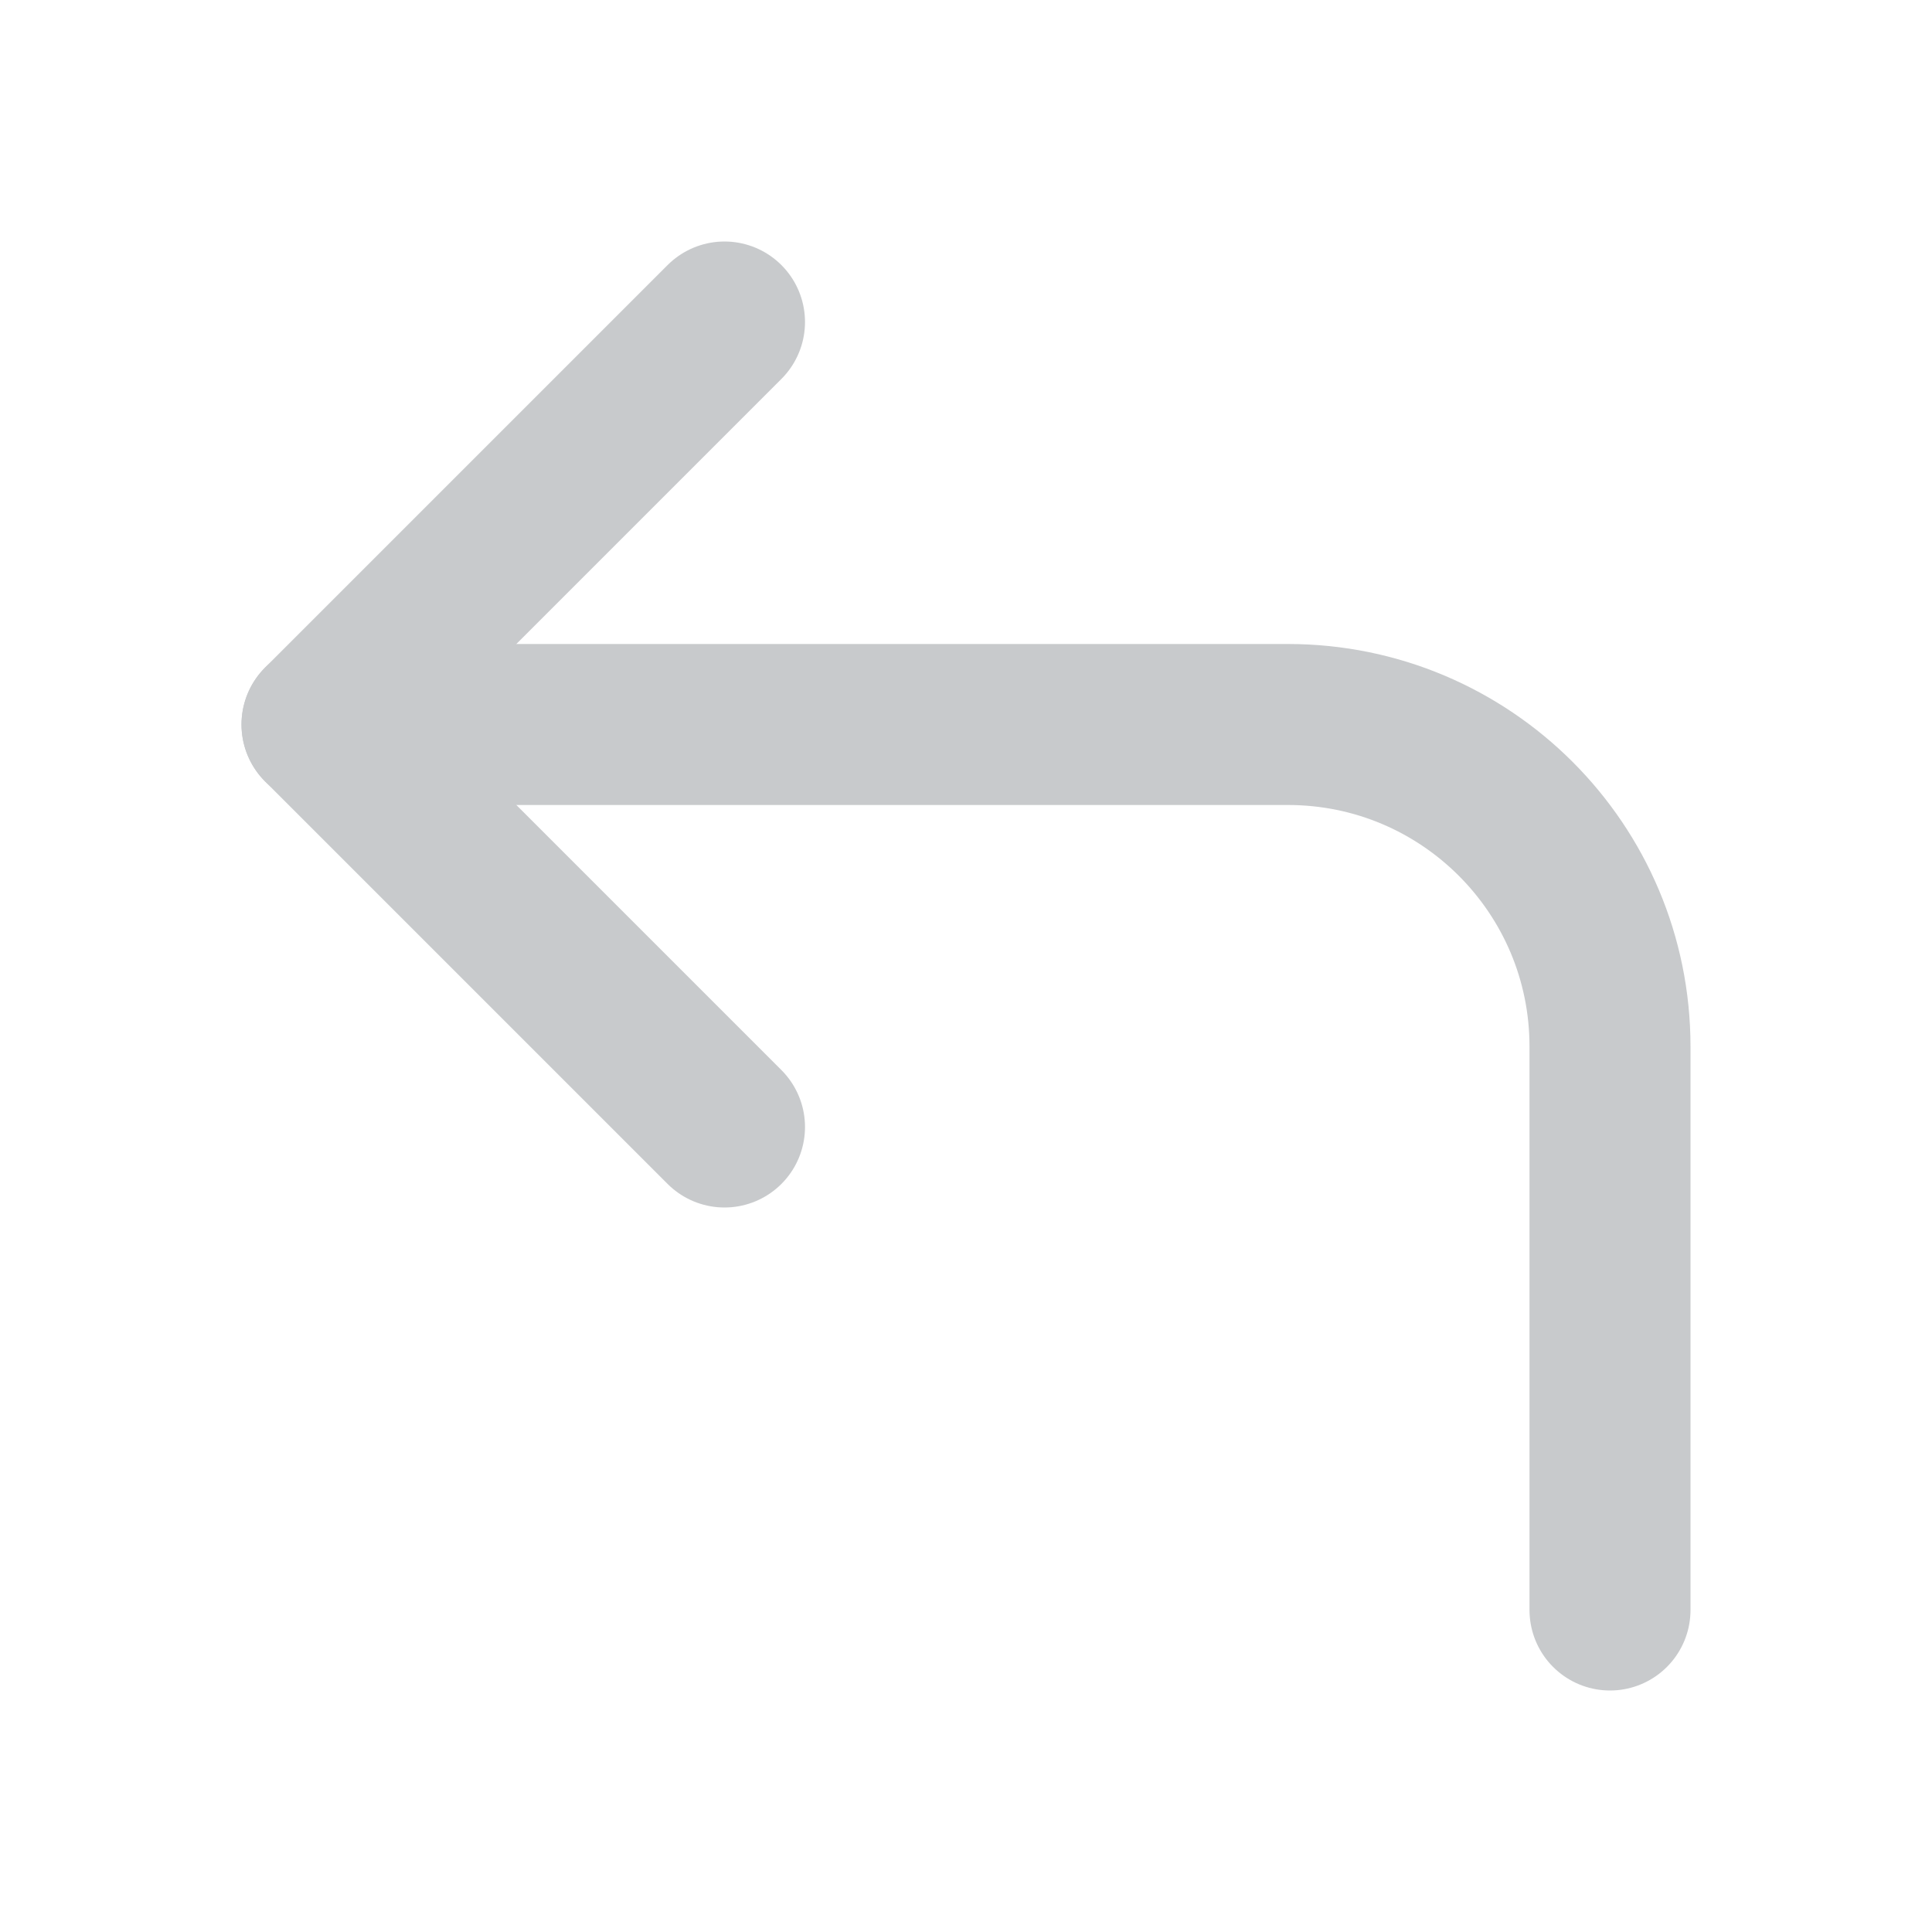
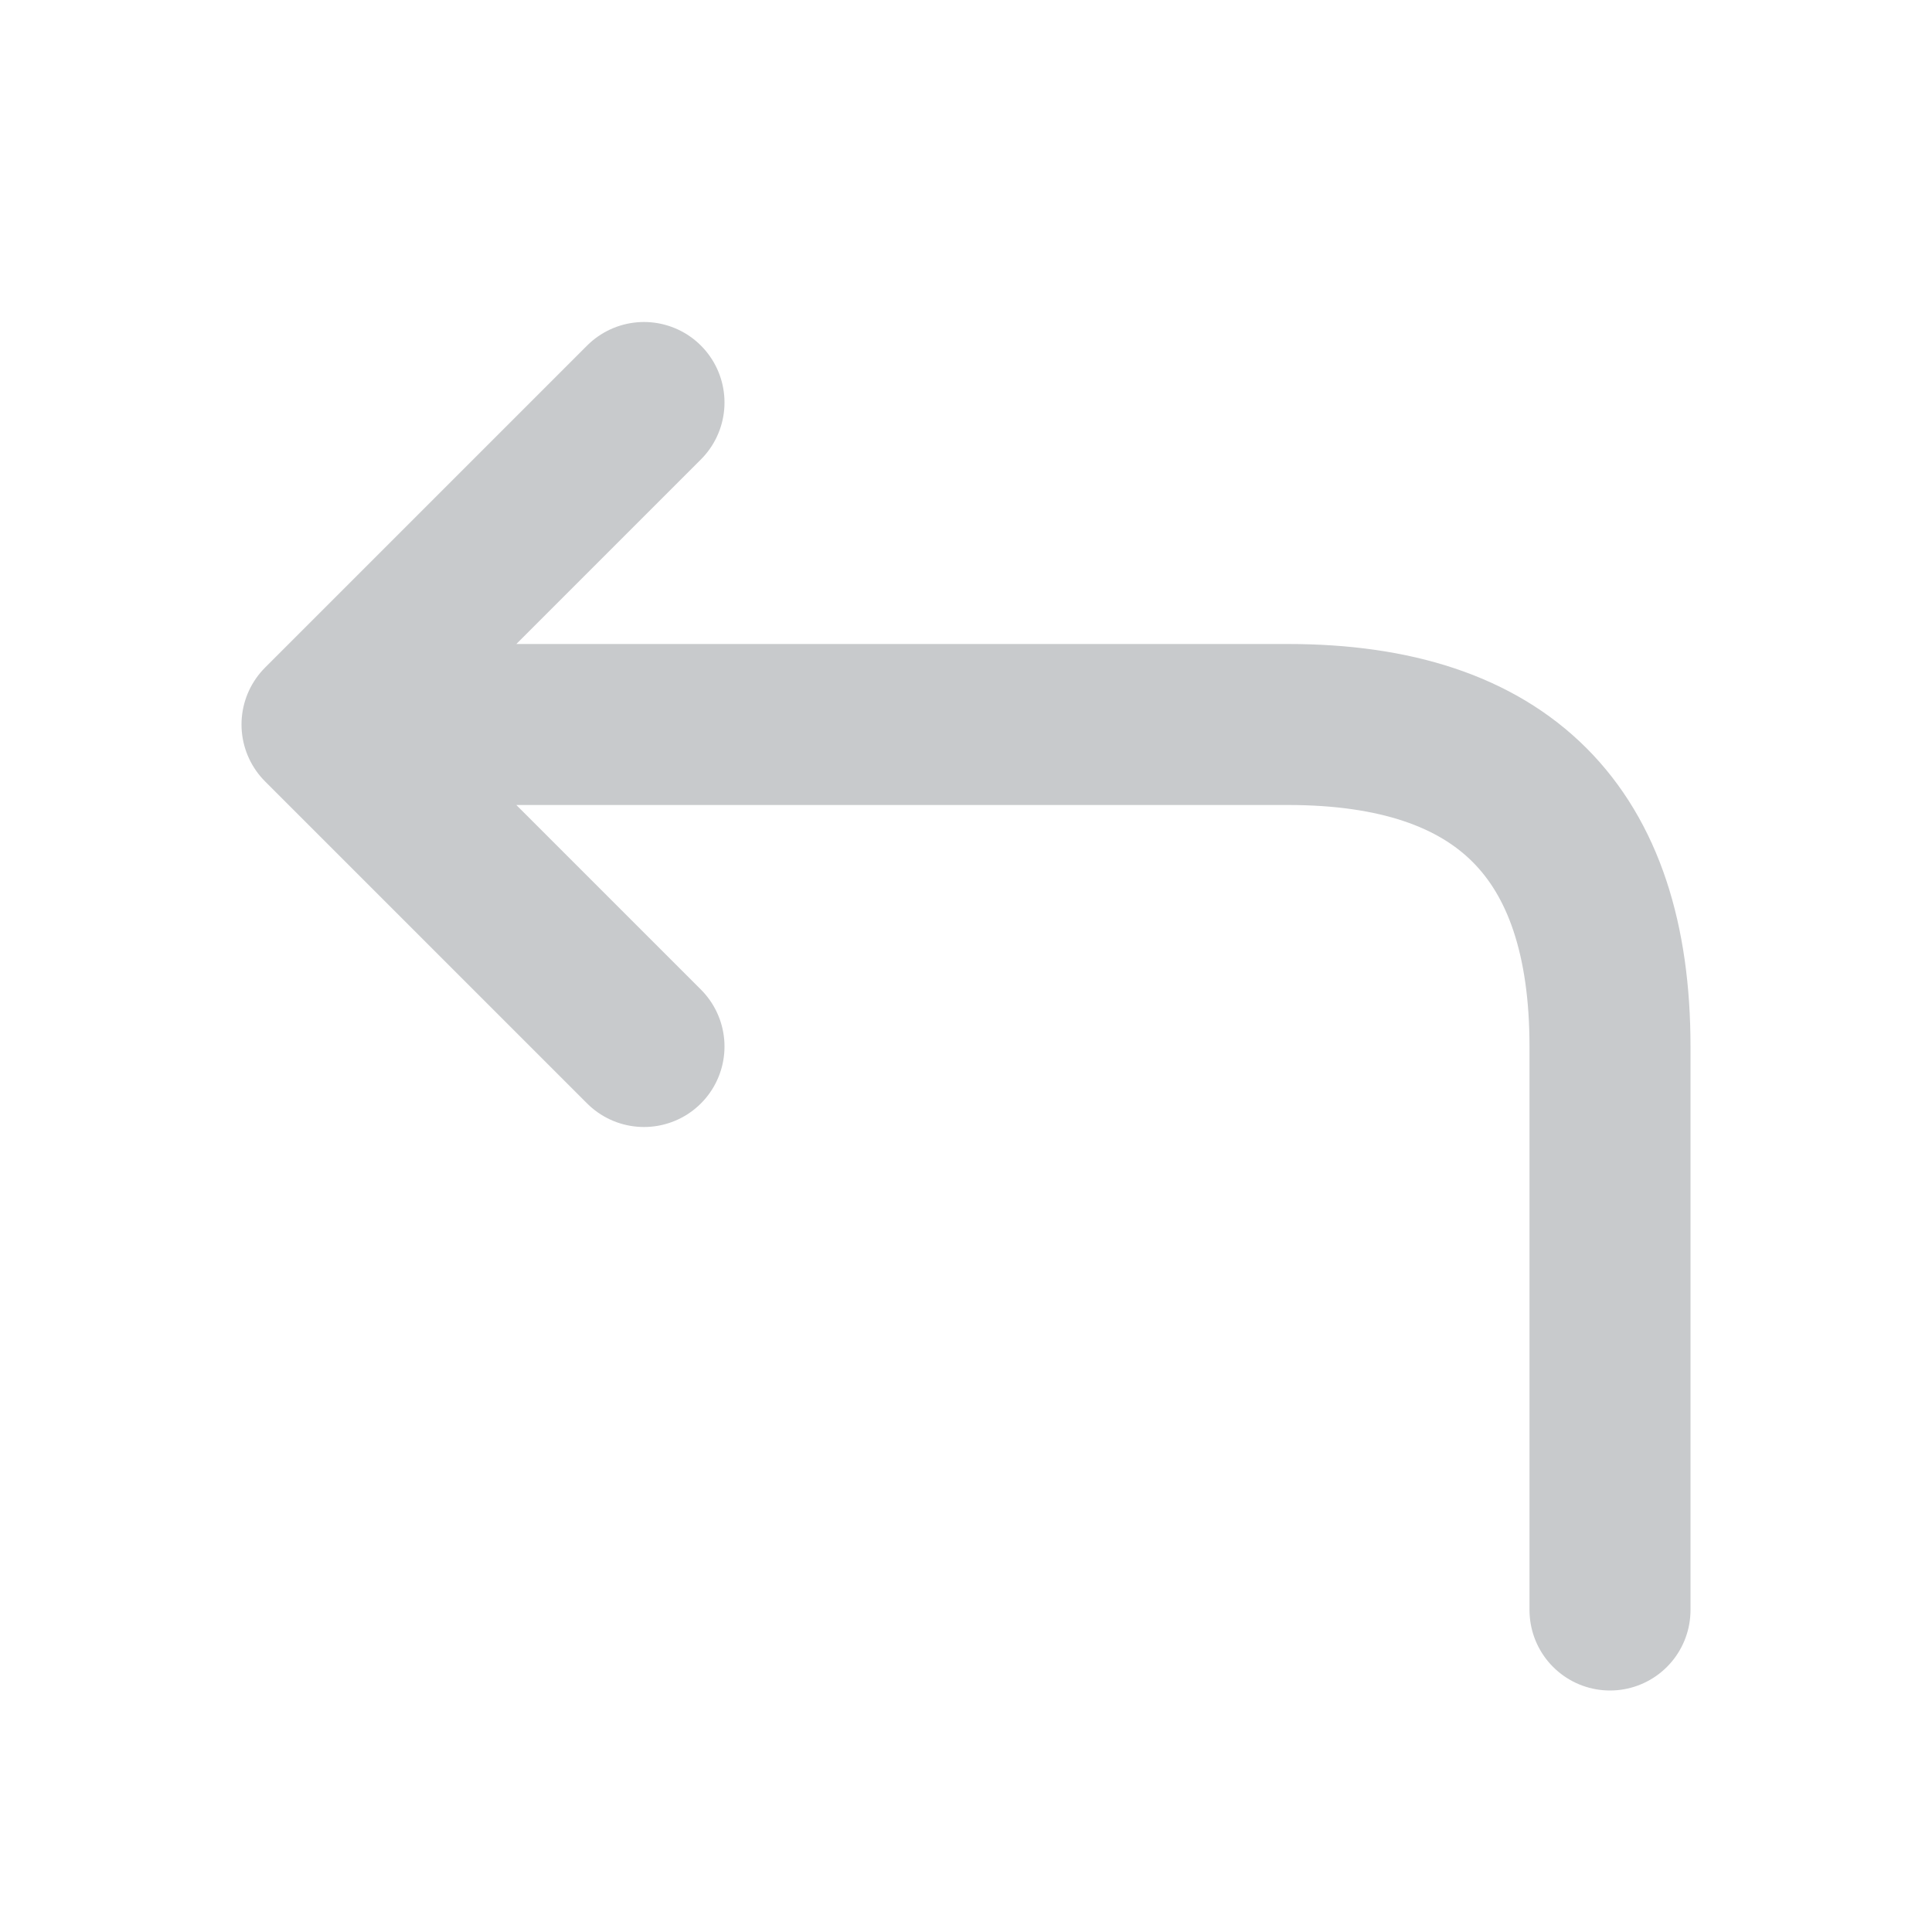
<svg xmlns="http://www.w3.org/2000/svg" width="24" height="24" viewBox="0 0 24 24" fill="none" stroke="#c8cacc" stroke-width="2" stroke-linecap="round" stroke-linejoin="round">
-   <path d="M9 14 4 9l5-5" />
-   <path d="M20 20v-7a4 4 0 0 0-4-4H4" />
+   <path d="m8 5-4 4 4 4M4 9h12q4 0 4 4v7" />
</svg>
